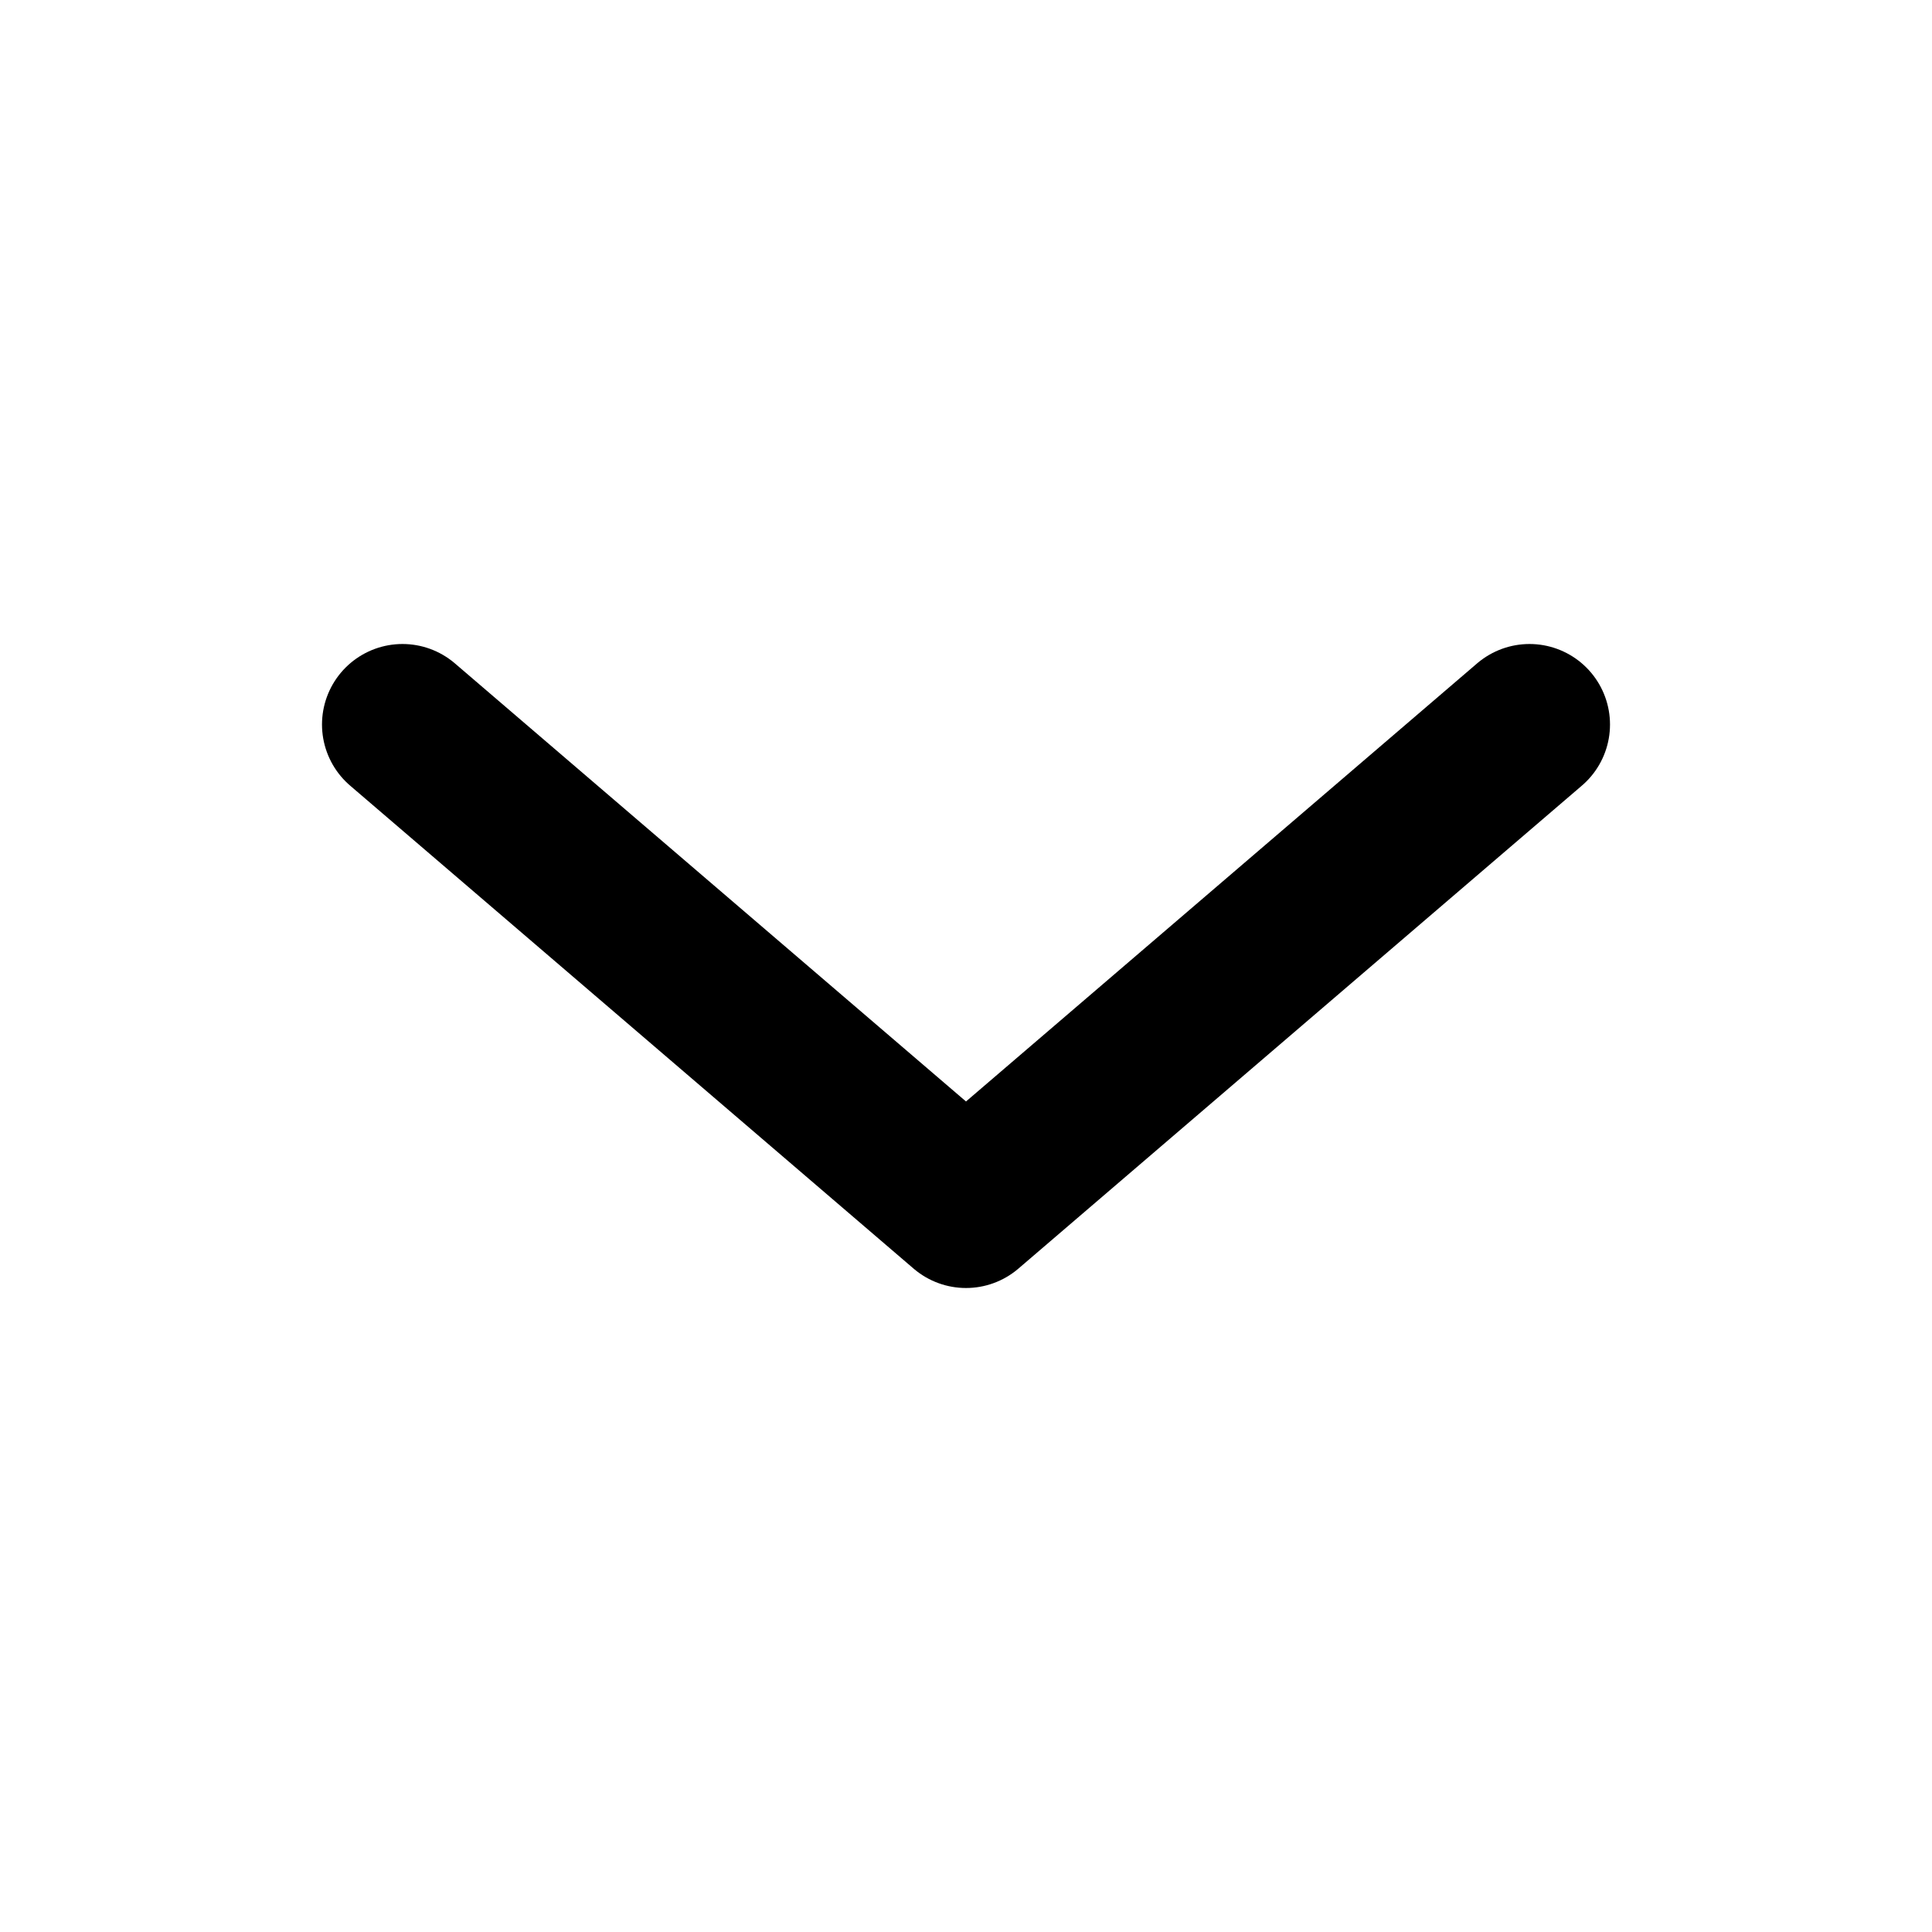
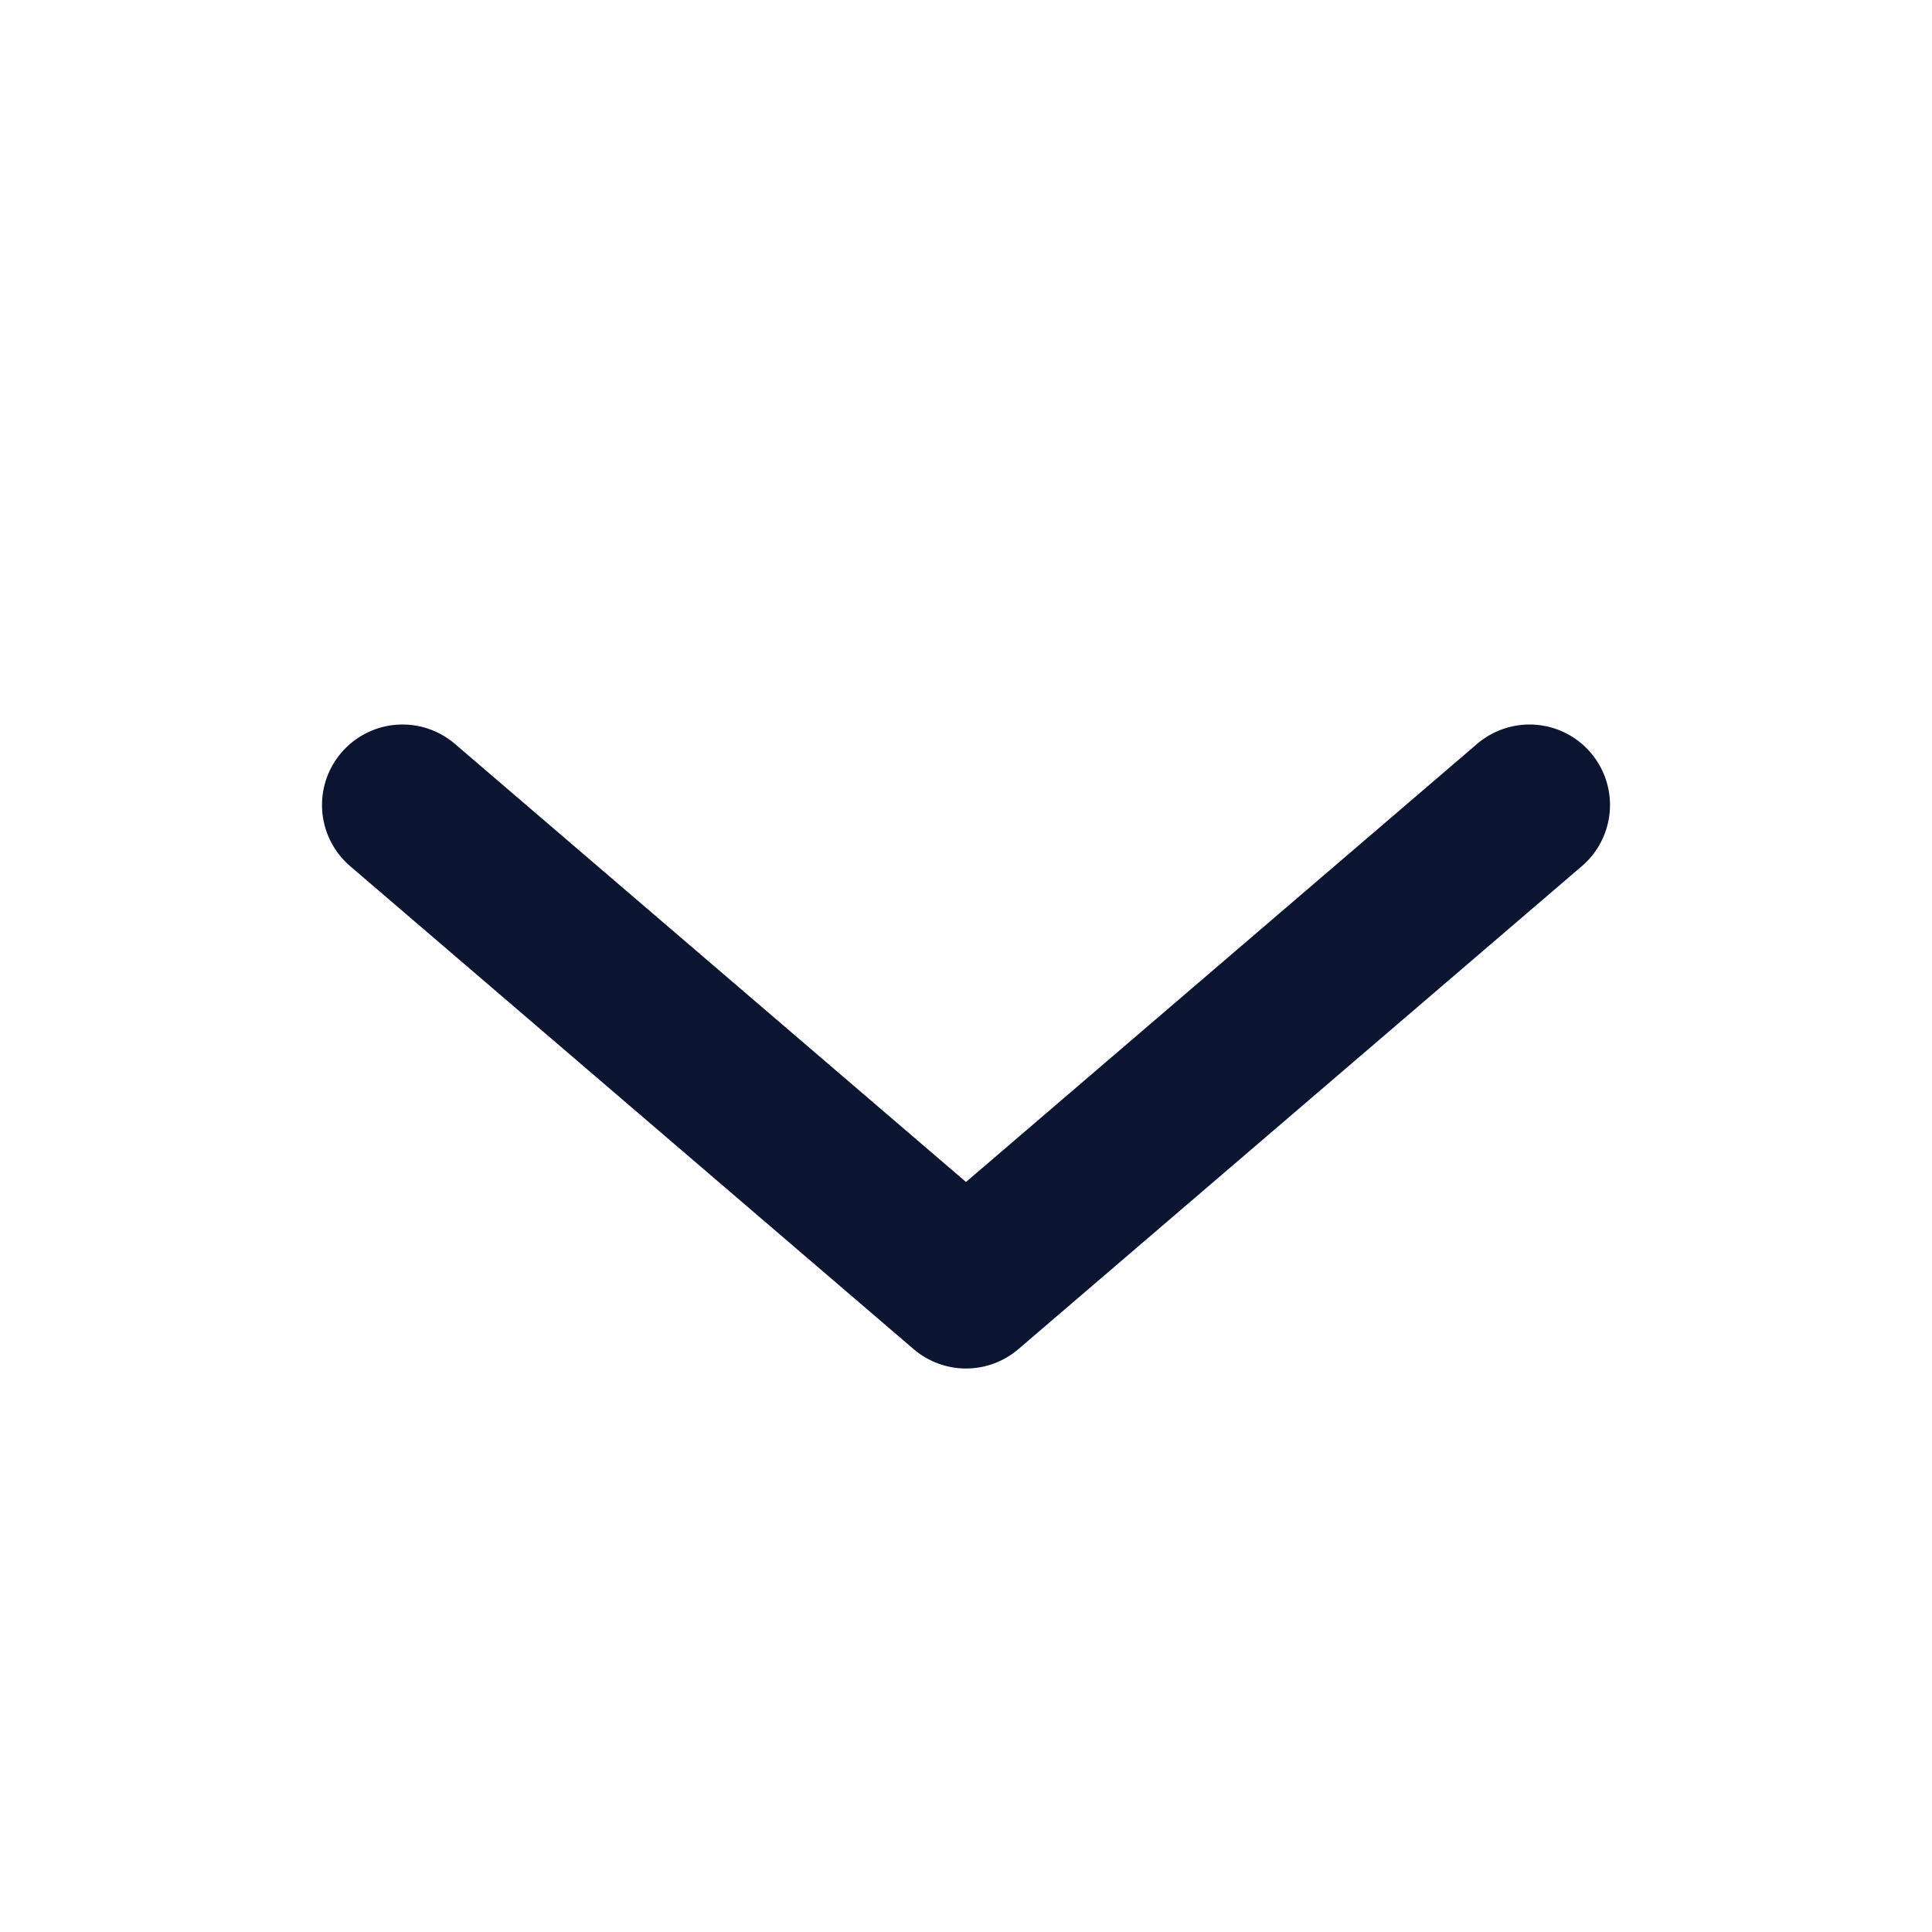
<svg xmlns="http://www.w3.org/2000/svg" width="24" height="24" viewBox="0 0 24 24" fill="none">
-   <path d="M5 9L12 15L19 9" stroke="black" stroke-width="2" stroke-linecap="round" stroke-linejoin="round" />
+   <path d="M5 10L12 16L19 10" stroke="#0B1532" stroke-width="2" stroke-linecap="round" stroke-linejoin="round" />
</svg>
